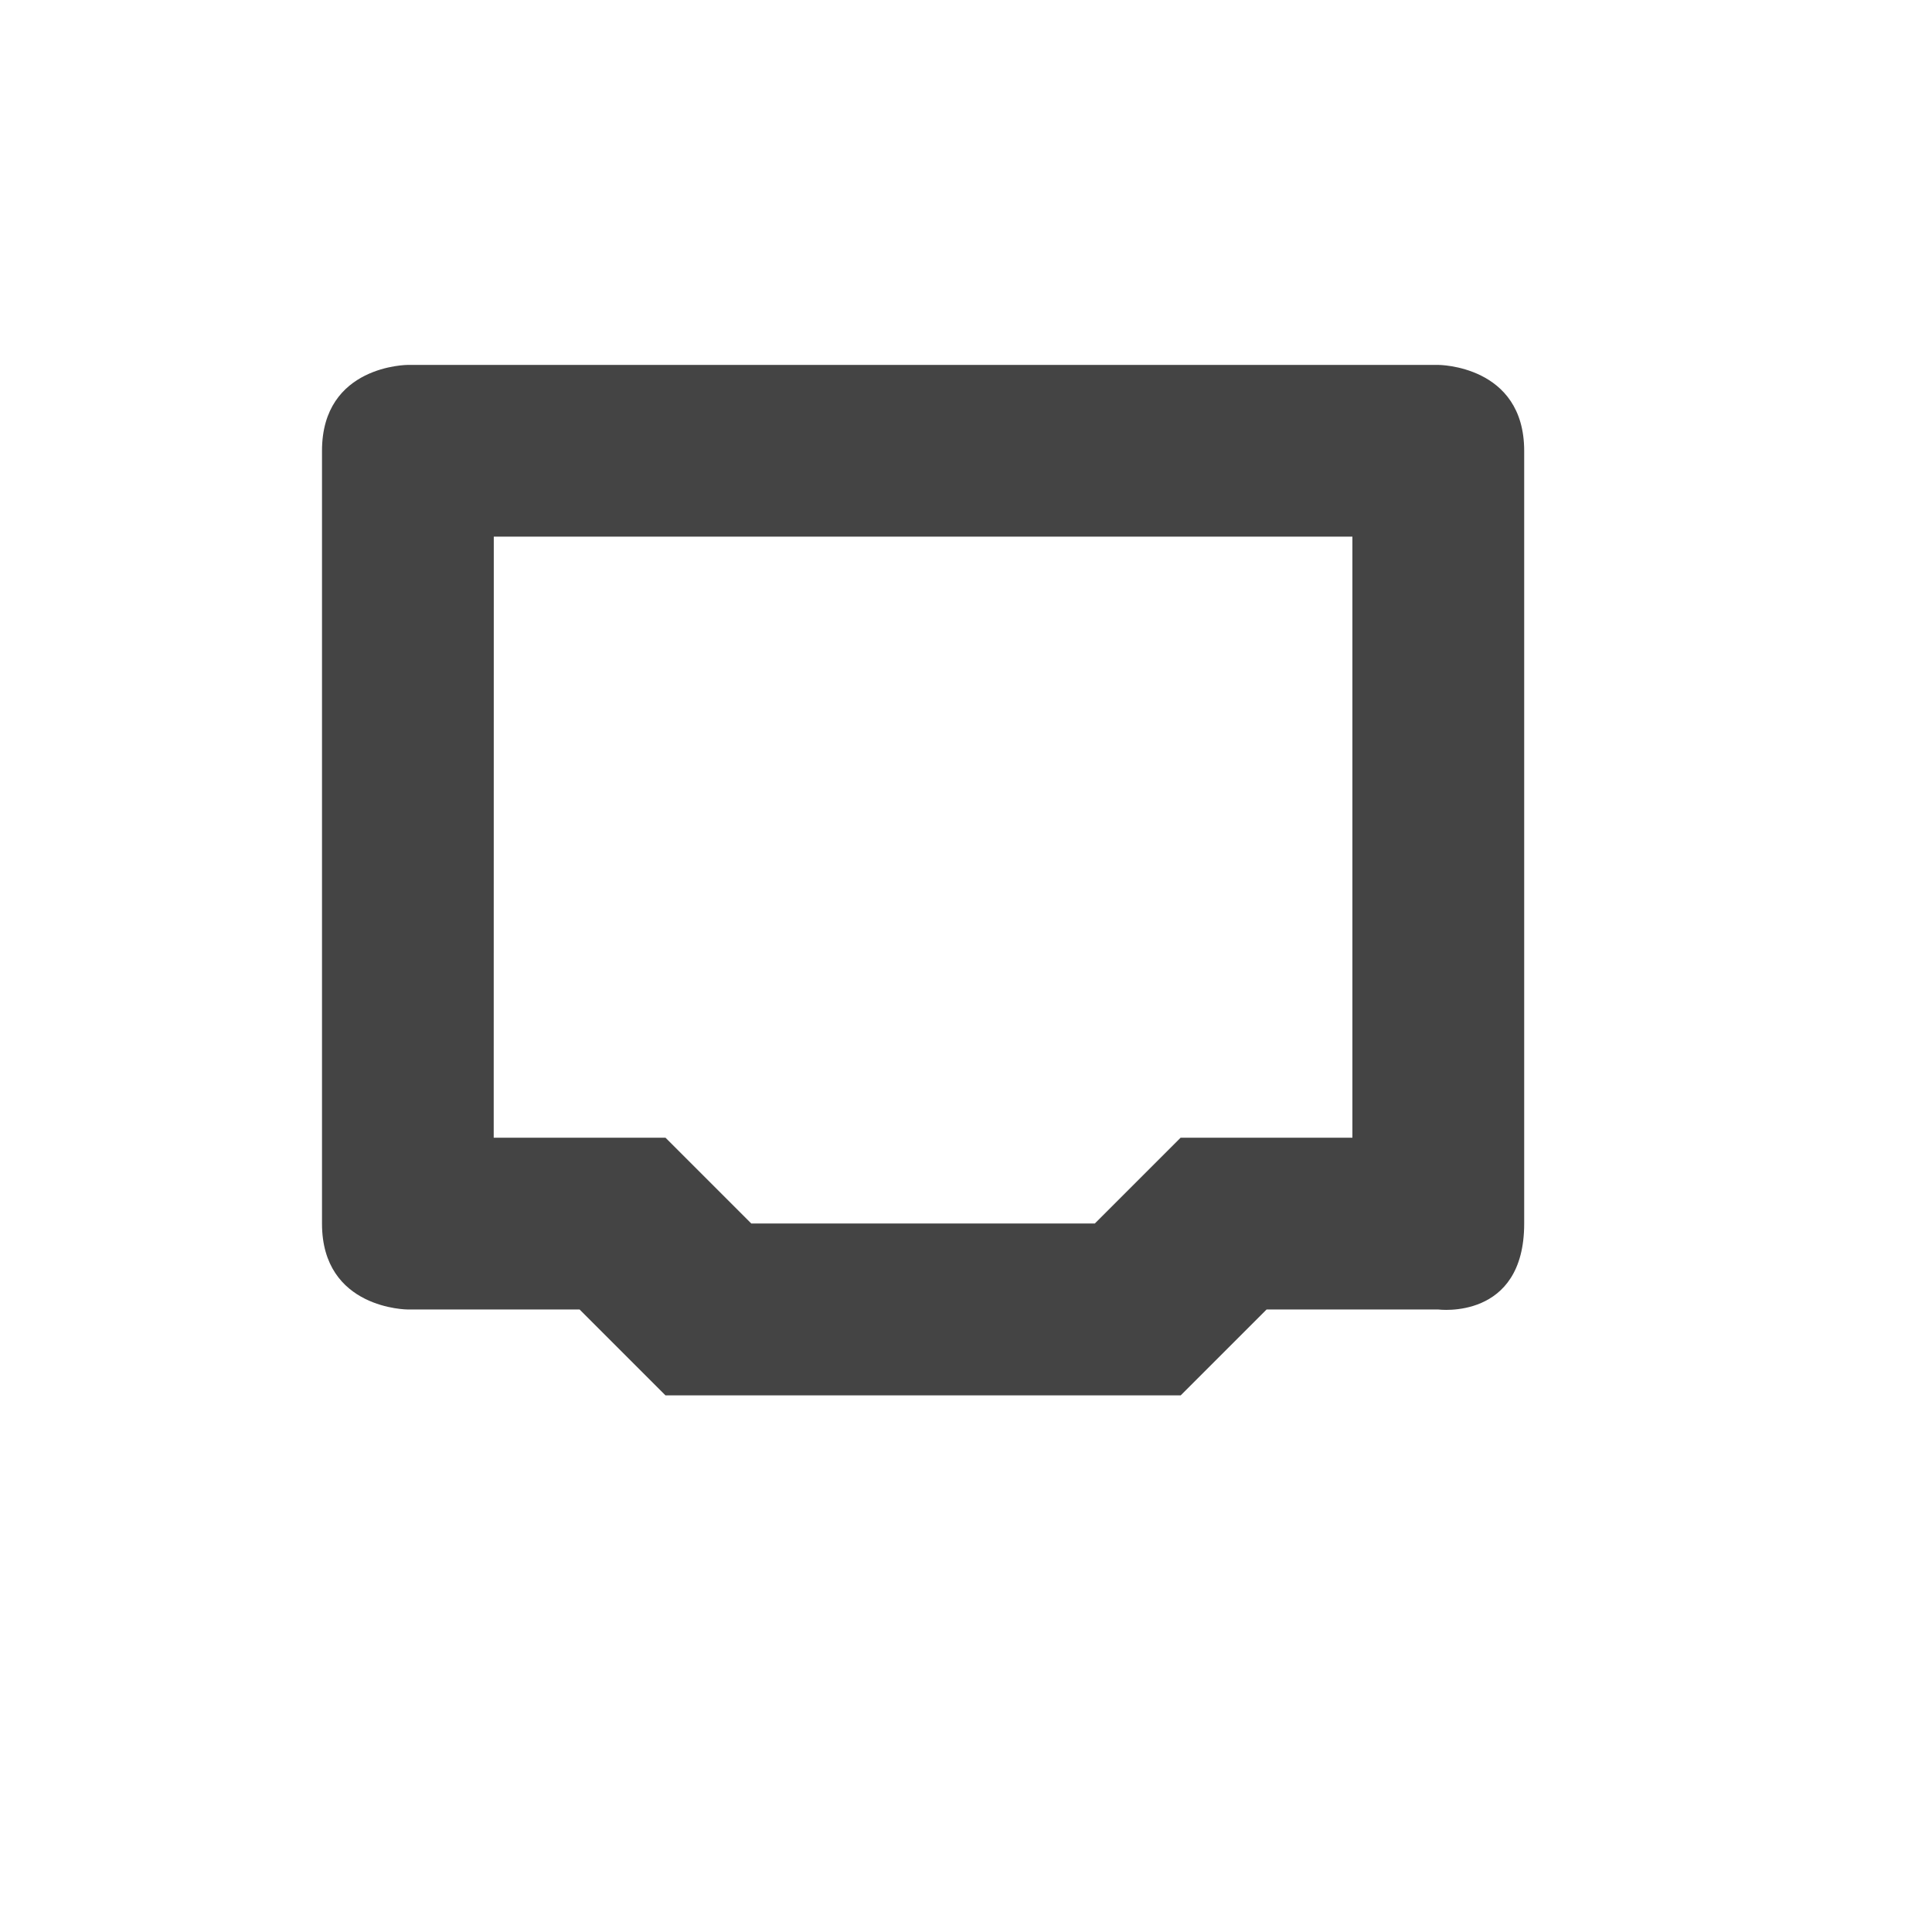
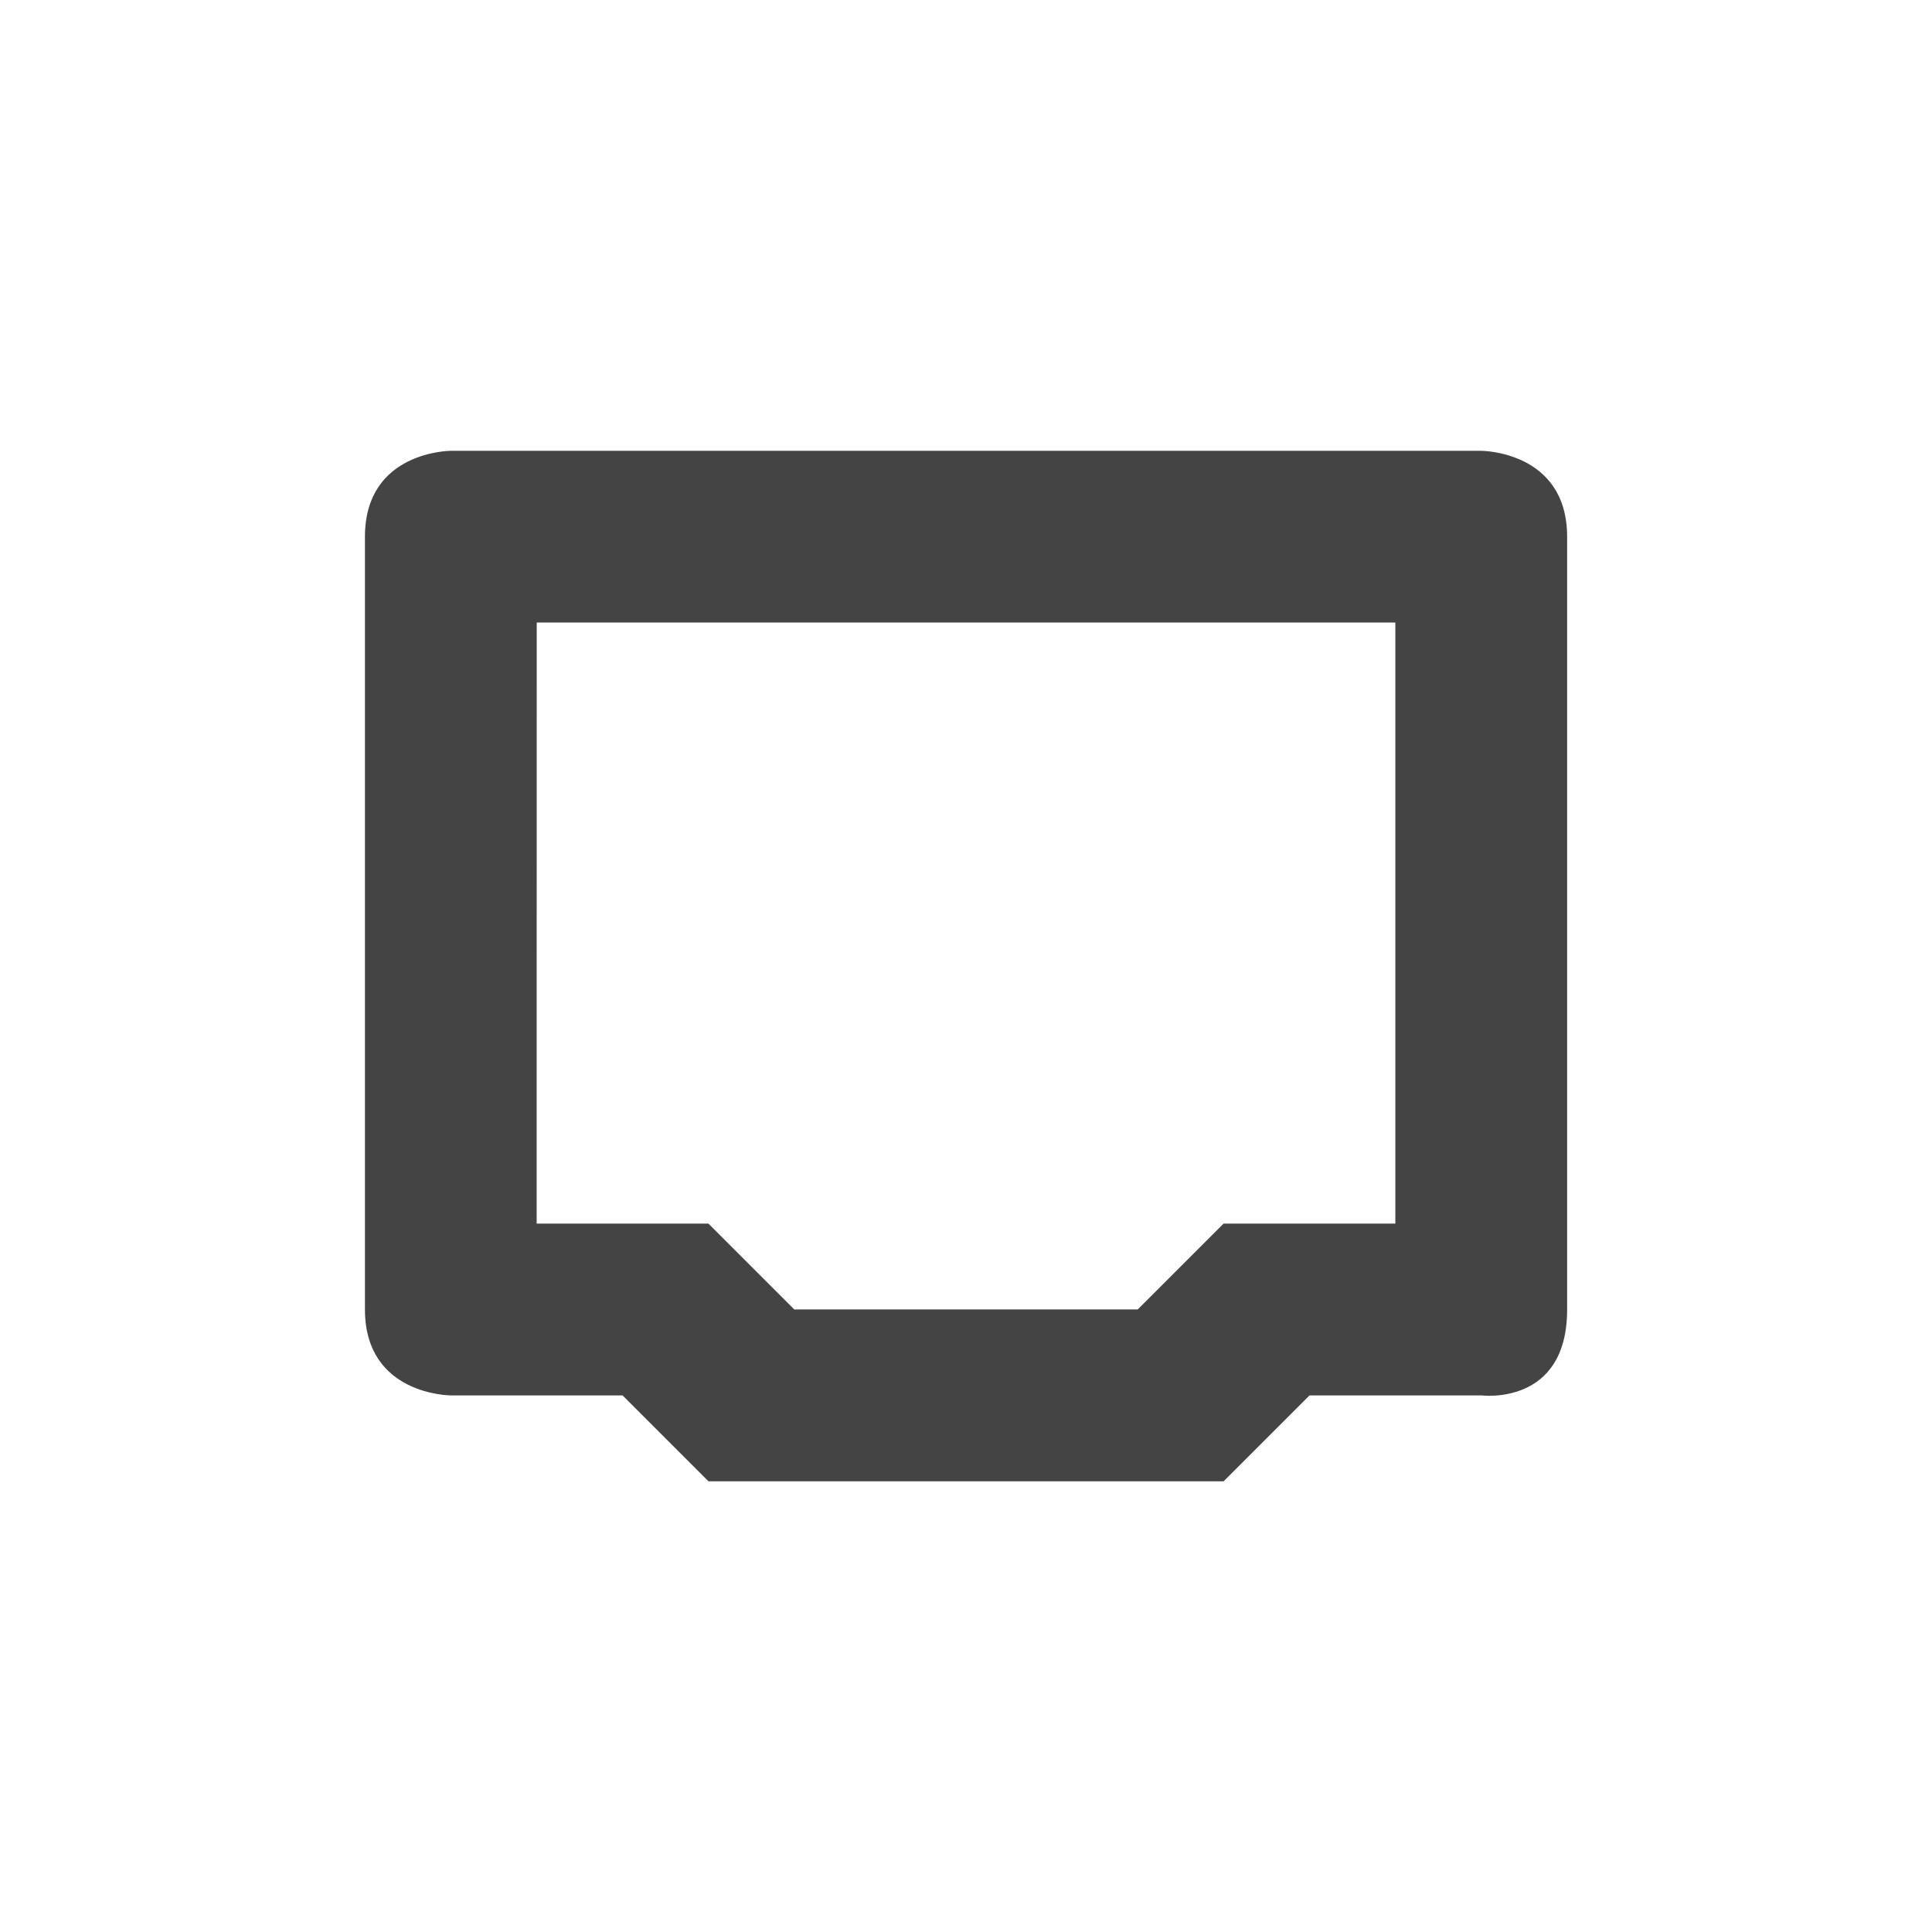
- <svg xmlns="http://www.w3.org/2000/svg" version="1.1" width="24px" height="24px">
-   <g transform="translate(4.0, 4.0) scale(1 1) ">
+ <svg xmlns="http://www.w3.org/2000/svg" version="1.1" width="24px" height="24px" id="svg8">
+   <defs id="defs10" />
+   <g transform="translate(4.5335,5.067143)" id="g6">
    <defs id="defs3">
      <style id="current-color-scheme" type="text/css">
   .ColorScheme-Text { color:#dfdfdf; } .ColorScheme-Highlight { color:#4285f4; } .ColorScheme-NeutralText { color:#ff9800; } .ColorScheme-PositiveText { color:#4caf50; } .ColorScheme-NegativeText { color:#f44336; }
  </style>
    </defs>
    <path style="fill:#444444;fill-opacity:1;stroke-width:1.067" d="M 1.067,0.533 C 1.067,0.533 0,0.533 0,1.6 v 9.6 c 0,1.067 1.067,1.067 1.067,1.067 h 2.133 l 1.067,1.067 h 6.4 l 1.067,-1.067 h 2.133 c 0,0 1.067,0.139 1.067,-1.067 V 1.6 C 14.933,0.533 13.866,0.533 13.866,0.533 Z m 1.067,2.133 h 10.666 V 10.133 H 10.666 L 9.6,11.199 H 5.333 L 4.267,10.133 H 2.133 Z" id="path2" />
  </g>
</svg>
